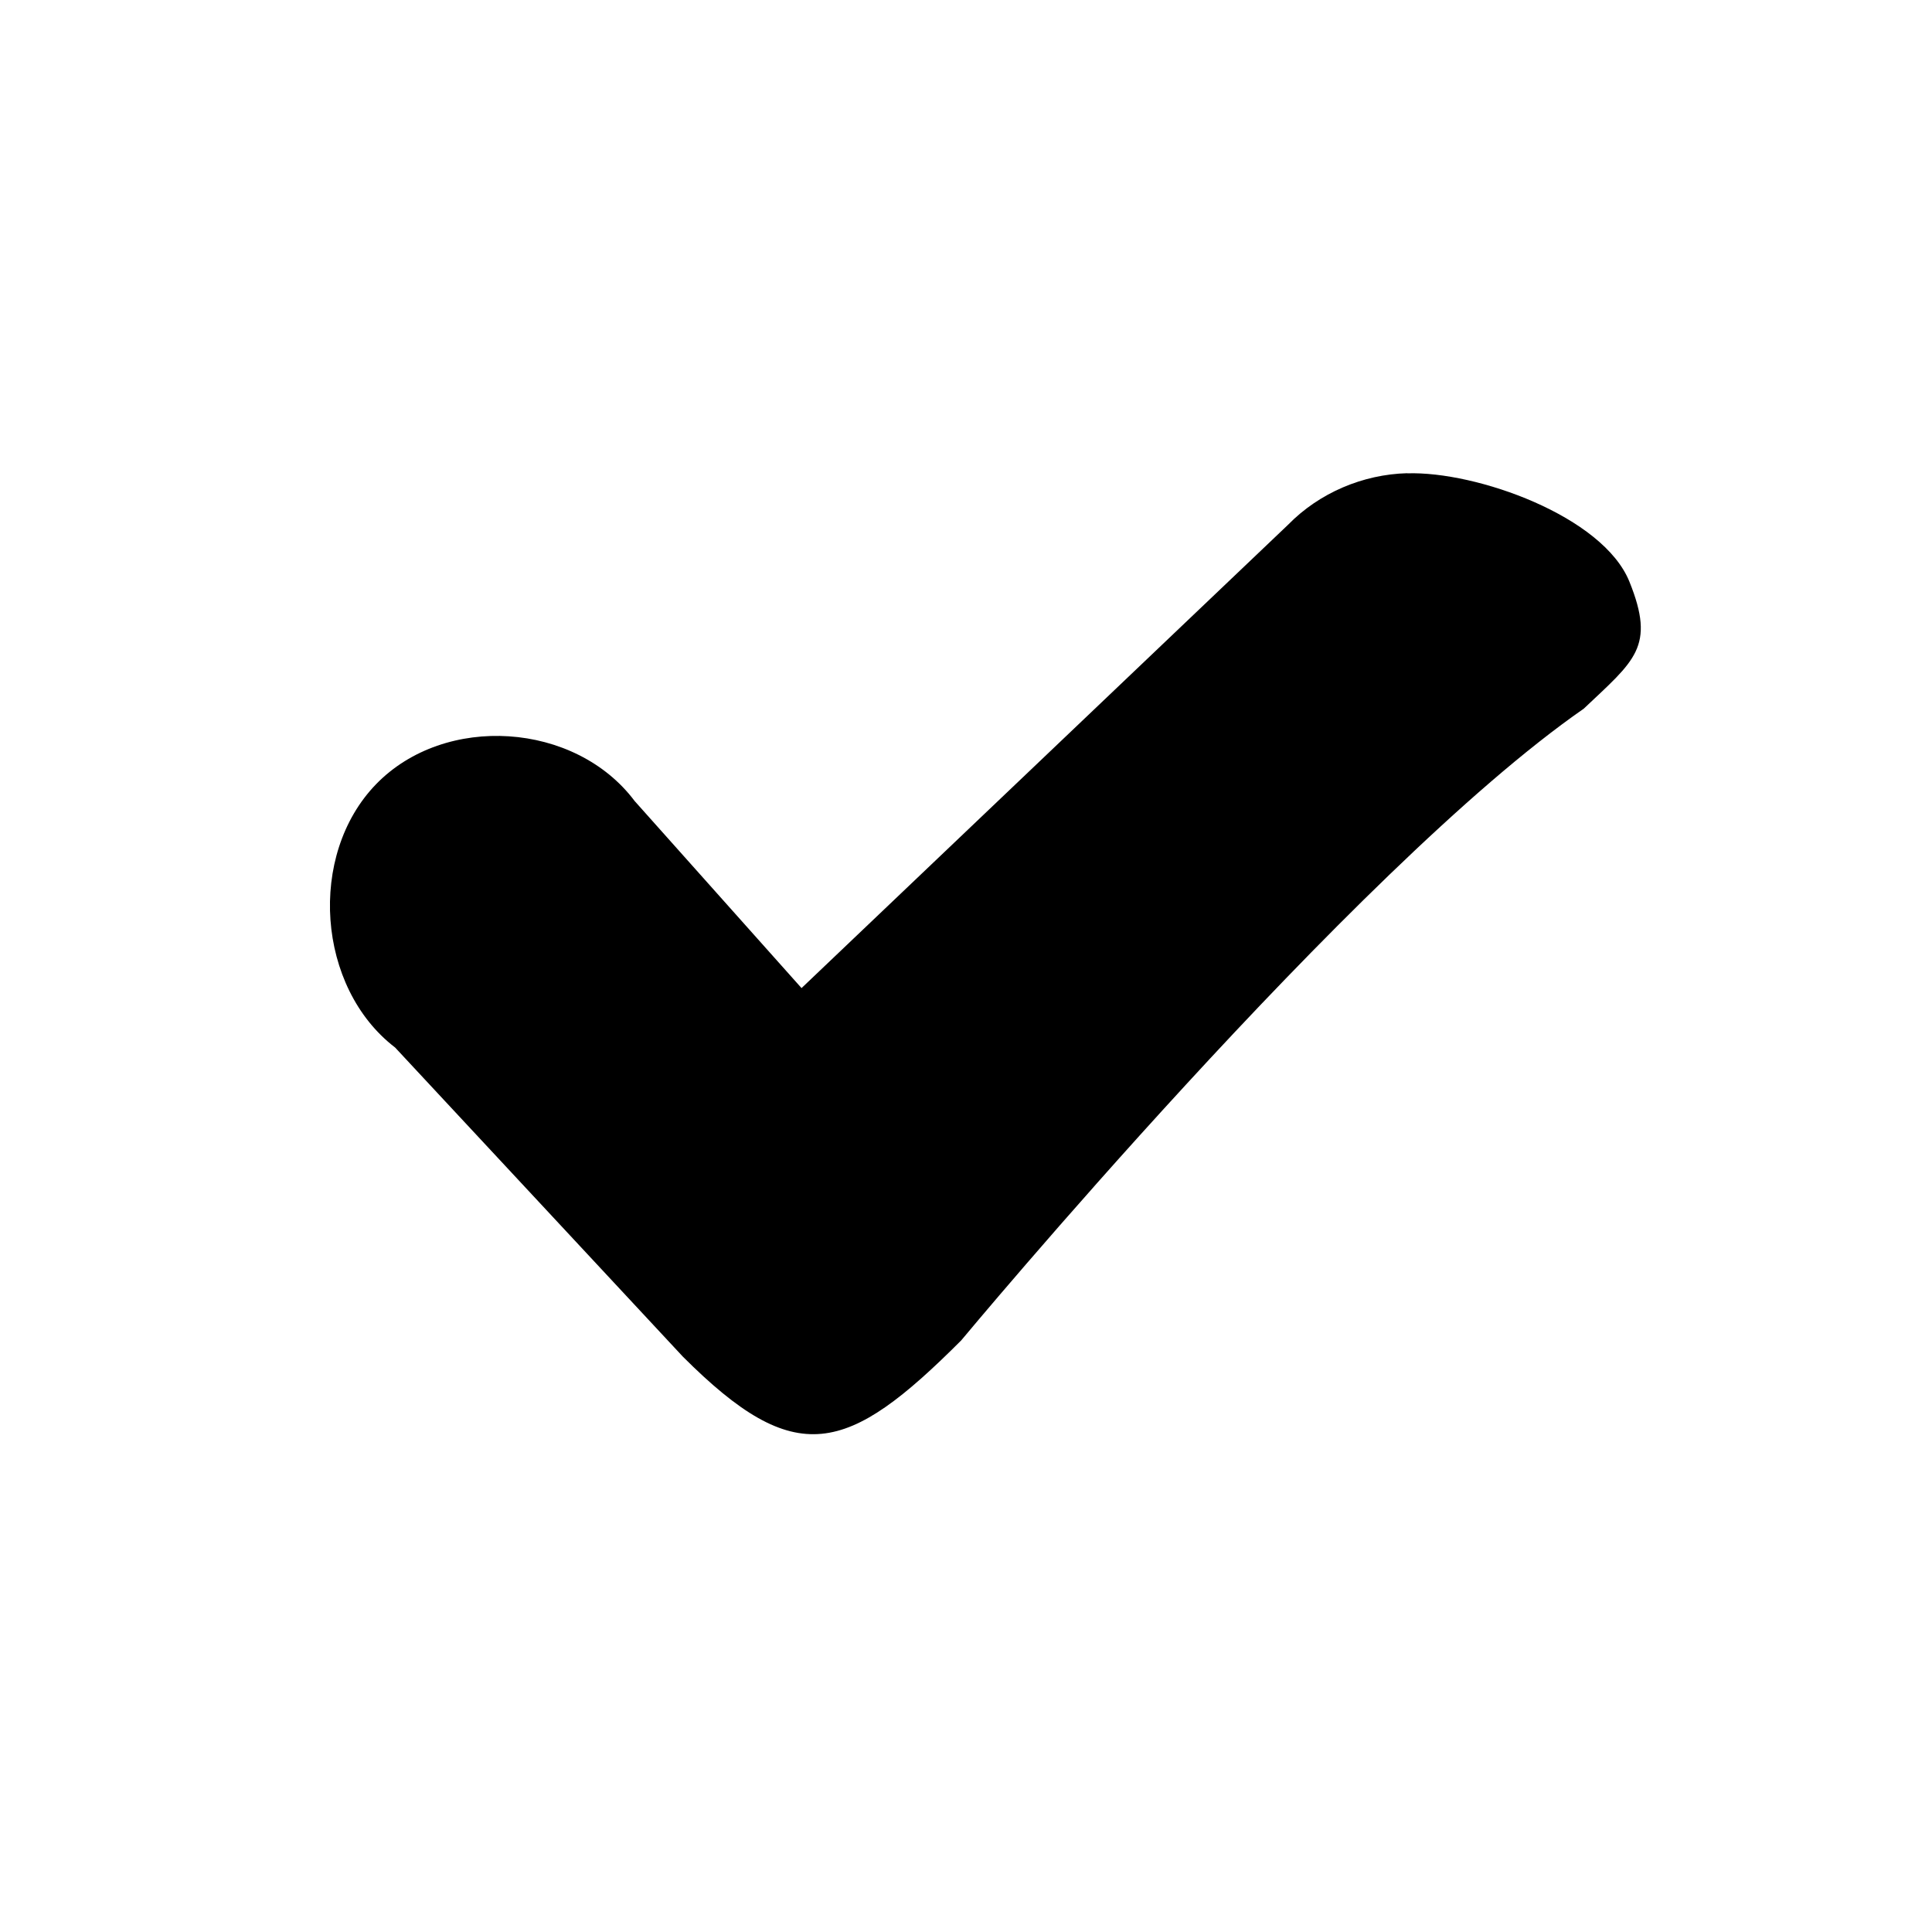
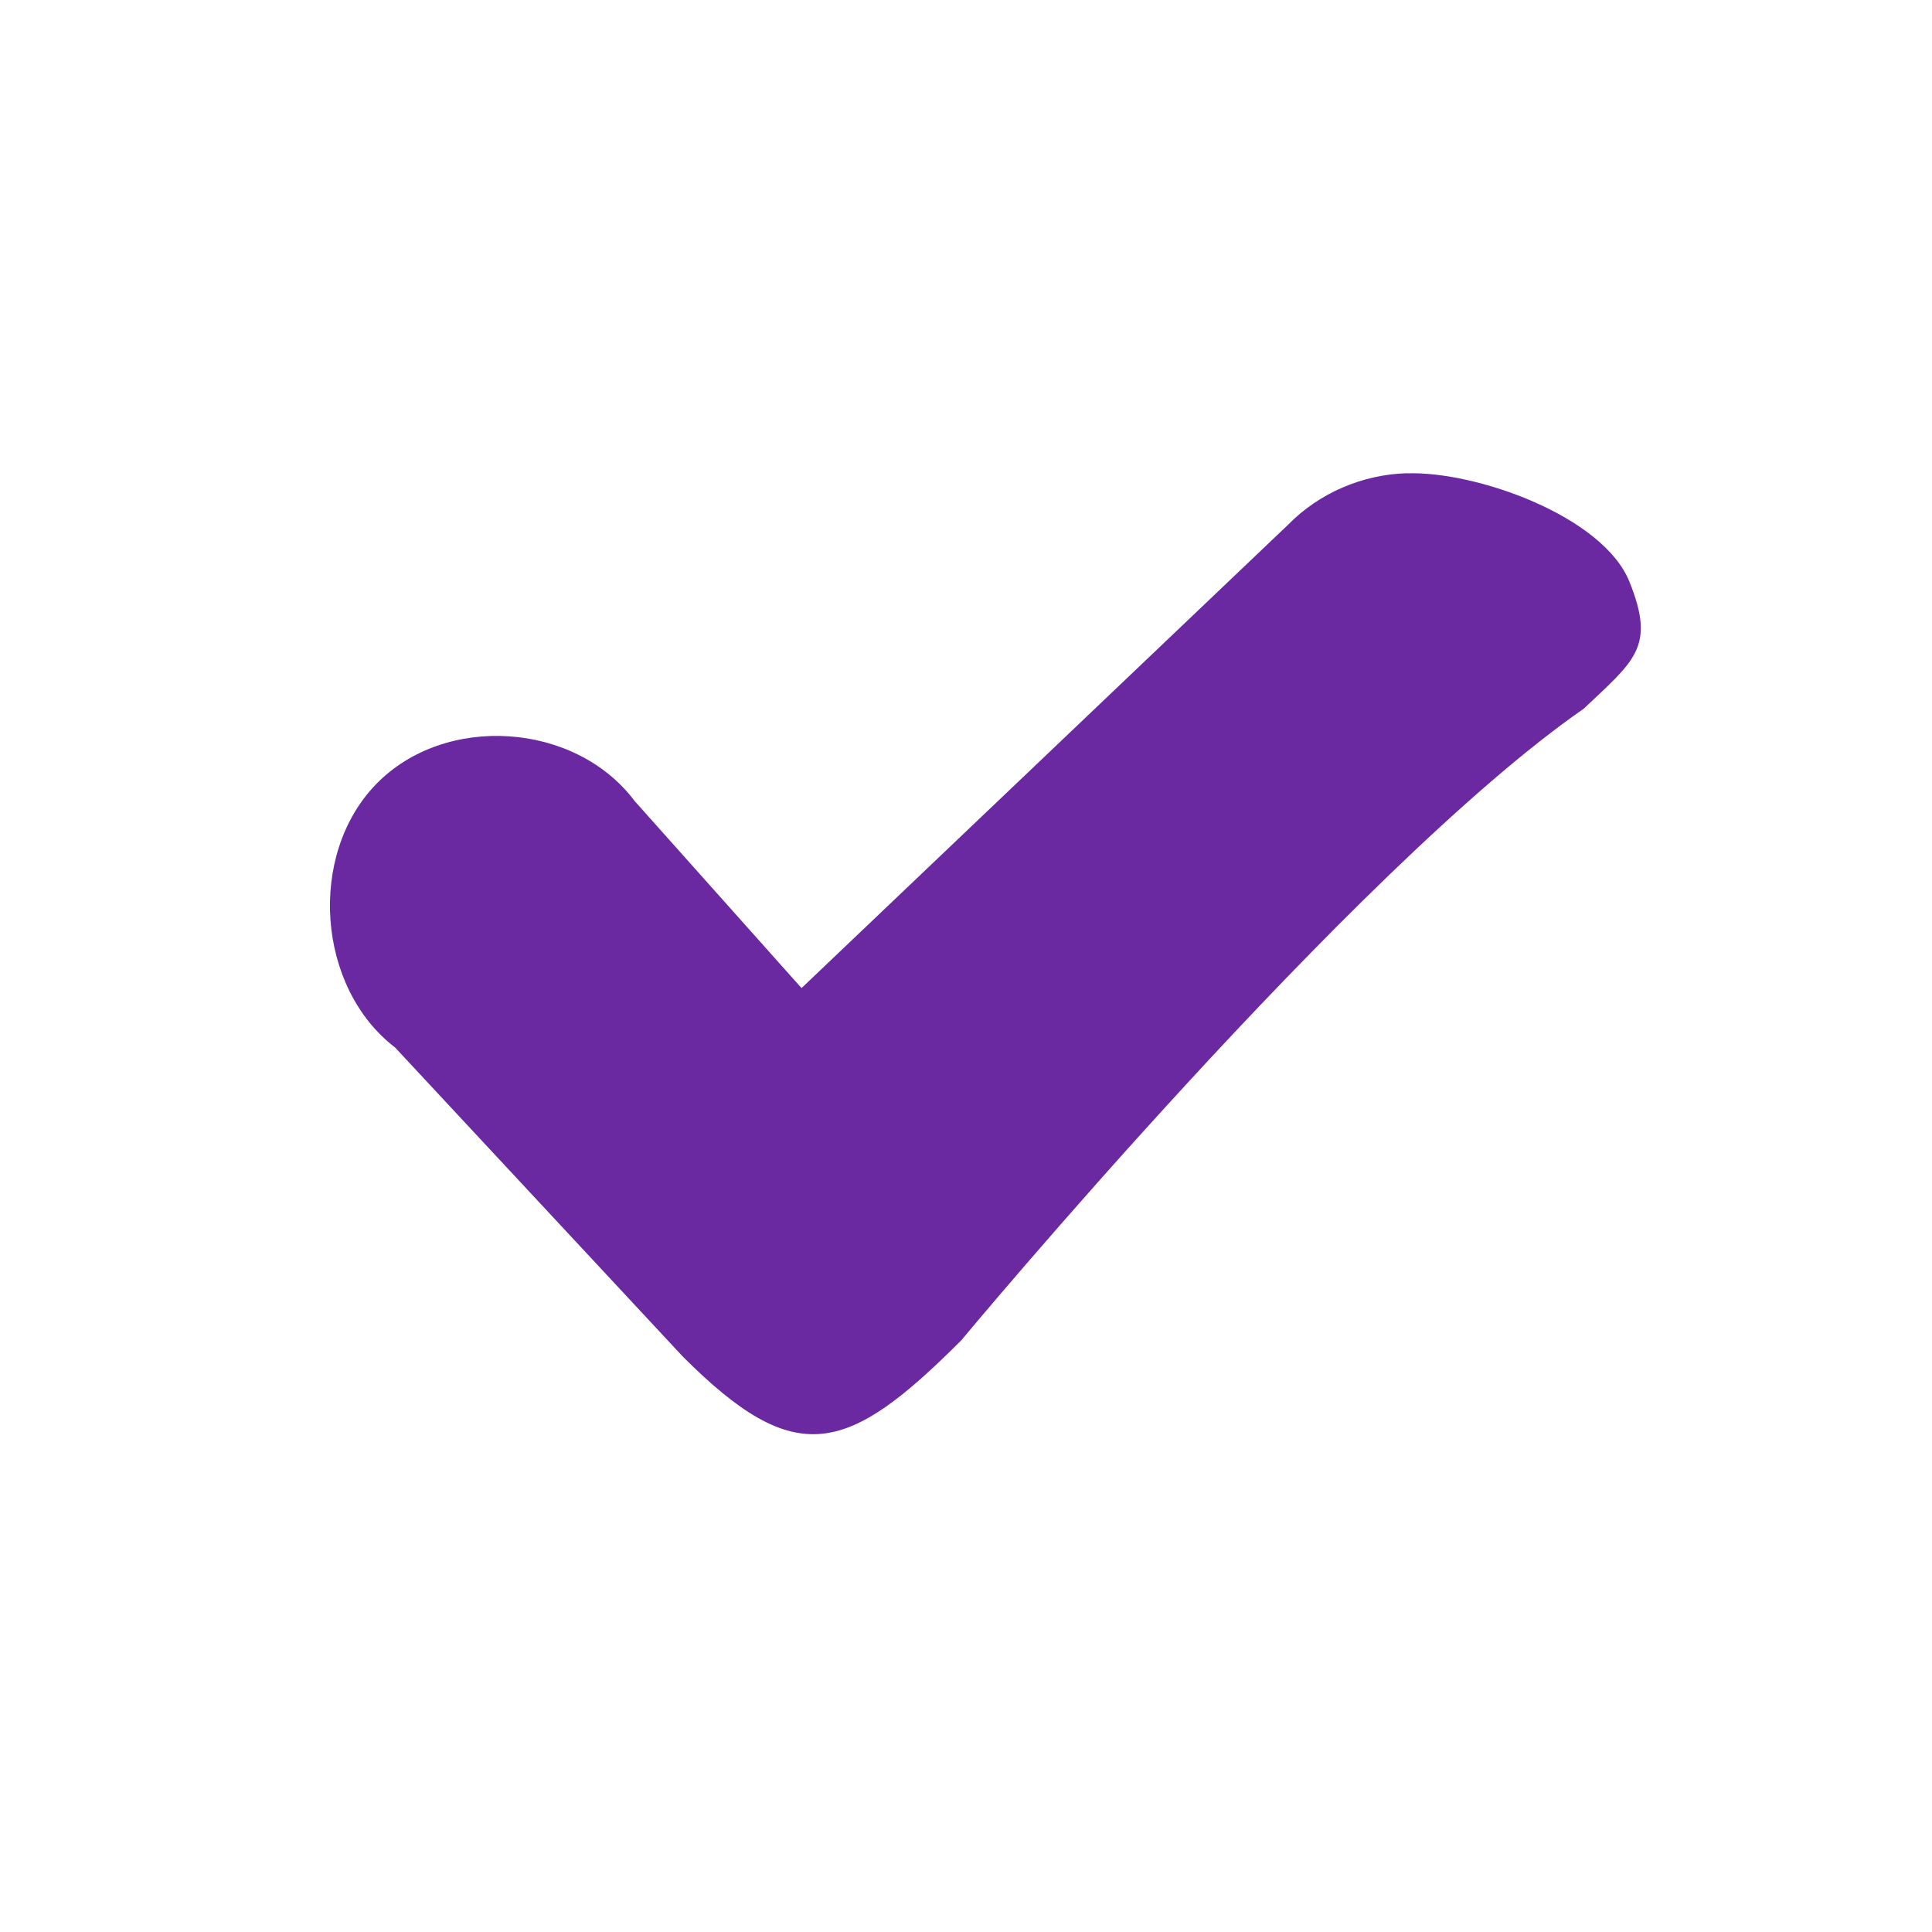
<svg xmlns="http://www.w3.org/2000/svg" viewBox="0 0 16 16">
  <g transform="translate(0 -1036.362)">
-     <path style="fill:#ffff33337777;line-height:normal;color:#222222222222" d="m 11.653,1040.281 c -0.366,0.01 -0.727,0.162 -0.986,0.427 l -4.029,3.837 -1.382,-1.549 c -0.492,-0.656 -1.571,-0.727 -2.141,-0.14 -0.57,0.587 -0.491,1.685 0.157,2.181 l 2.383,2.56 c 0.937,0.937 1.359,0.812 2.305,-0.134 0,0 3.25,-3.91 5.156,-5.232 0.421,-0.399 0.597,-0.51 0.378,-1.052 -0.219,-0.542 -1.266,-0.916 -1.841,-0.897 z" />
+     <path style="fill:#6a29a0;line-height:normal;color:#0d0a20" d="m 11.653,1040.281 c -0.366,0.01 -0.727,0.162 -0.986,0.427 l -4.029,3.837 -1.382,-1.549 c -0.492,-0.656 -1.571,-0.727 -2.141,-0.14 -0.57,0.587 -0.491,1.685 0.157,2.181 l 2.383,2.56 c 0.937,0.937 1.359,0.812 2.305,-0.134 0,0 3.25,-3.91 5.156,-5.232 0.421,-0.399 0.597,-0.51 0.378,-1.052 -0.219,-0.542 -1.266,-0.916 -1.841,-0.897 z" />
  </g>
</svg>
